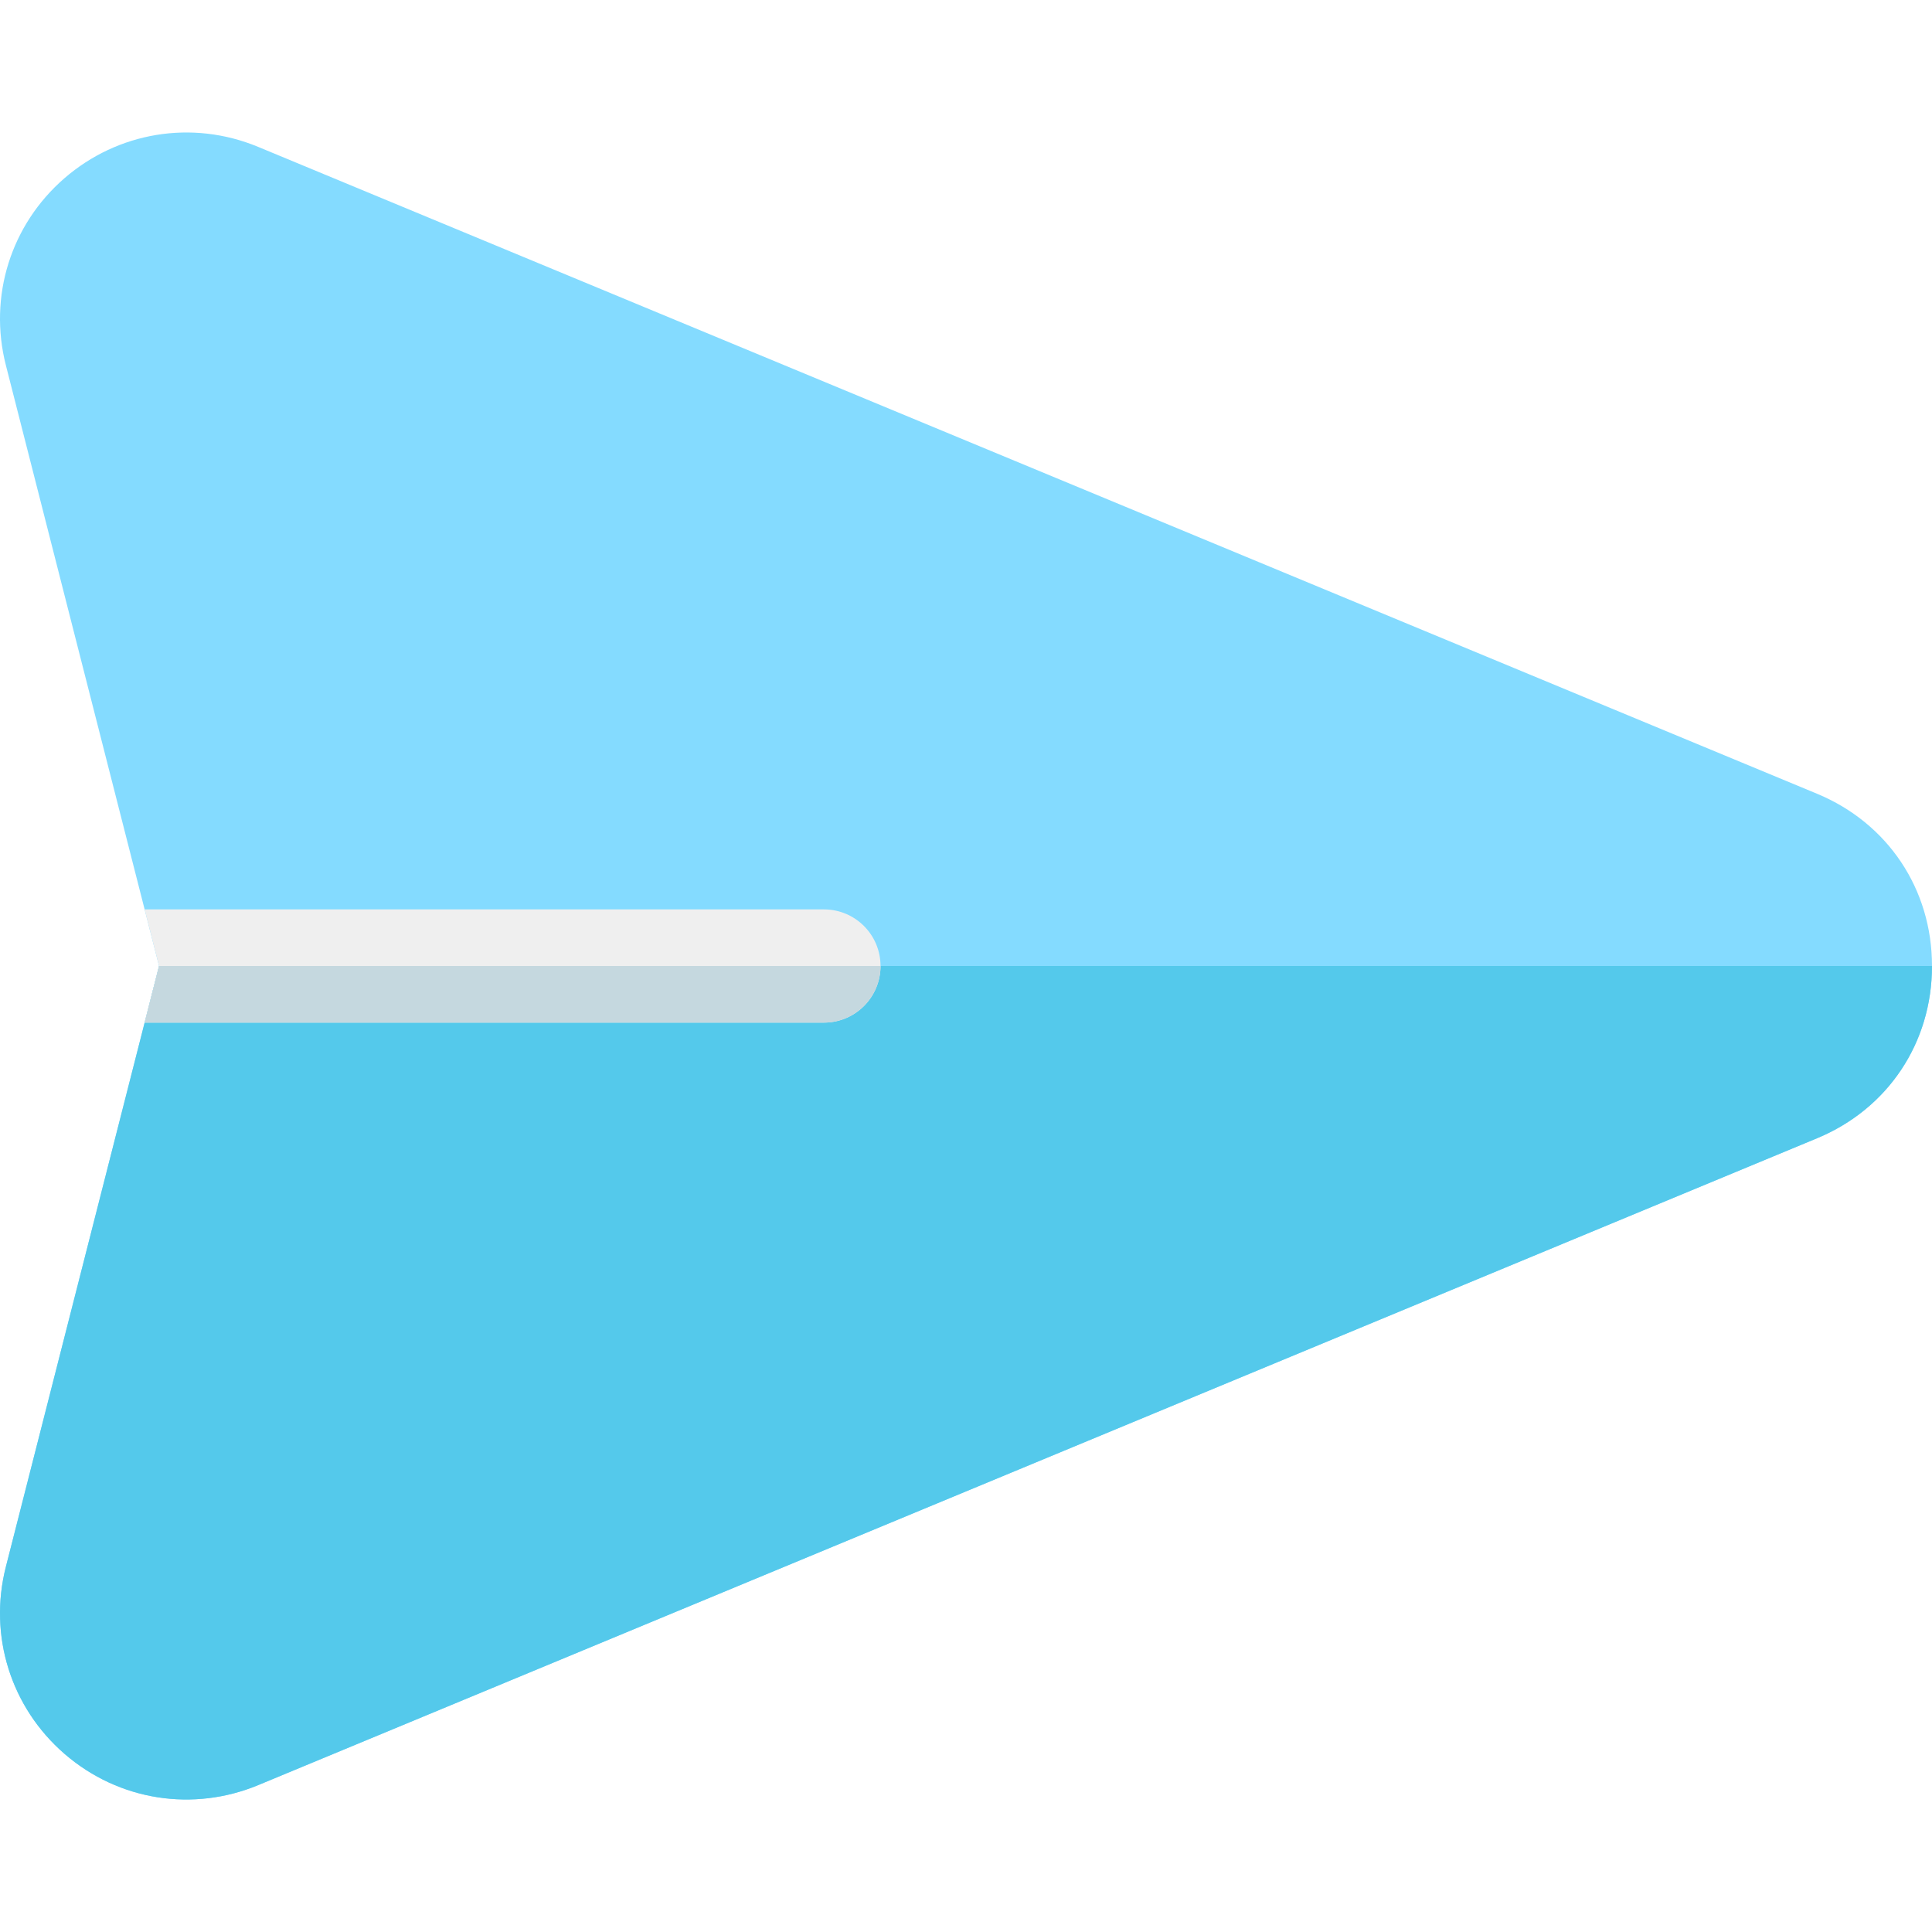
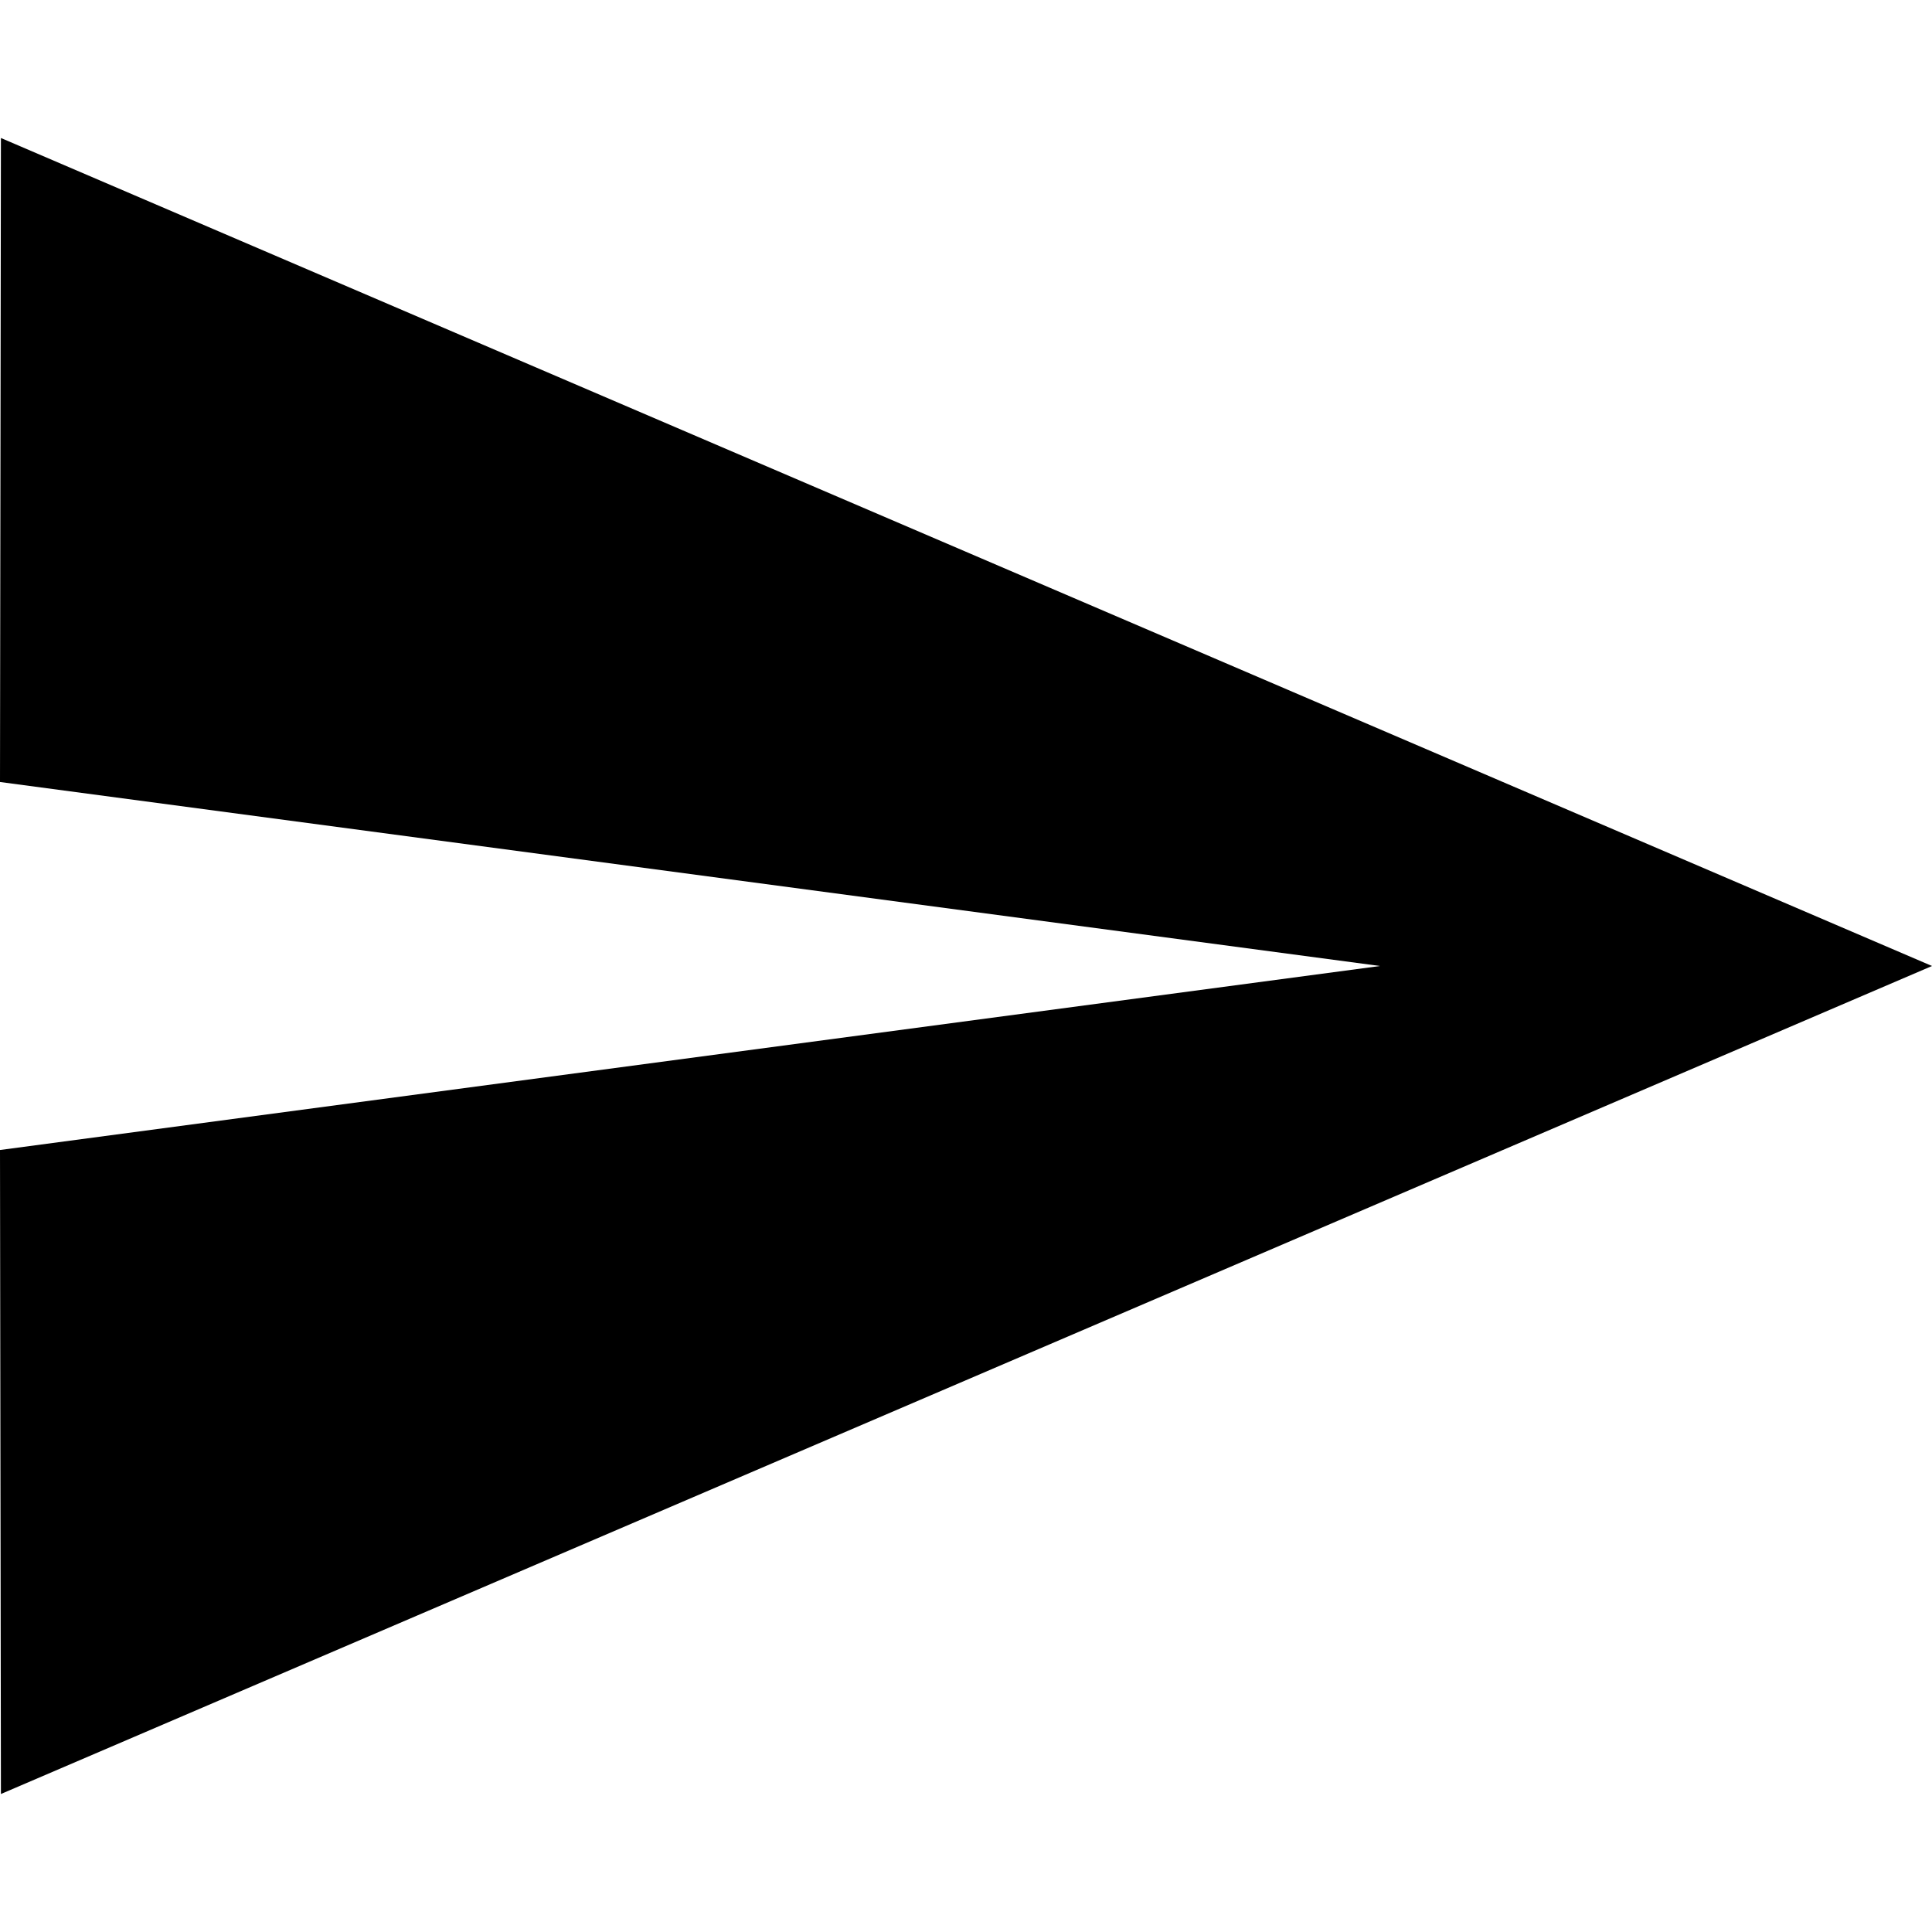
- <svg xmlns="http://www.w3.org/2000/svg" version="1.1" id="Capa_1" x="0px" y="0px" viewBox="0 0 512 512" style="enable-background:new 0 0 512 512;" xml:space="preserve">
-   <path style="fill:#84DBFF;" d="M512,256.001c0,20.361-11.68,37.862-30.491,45.662L68.412,473.08  c-17.036,7.068-36.766,4.295-51.312-8.29C2.859,452.46-3.101,433.449,1.559,415.198L38.33,271.002l3.82-15.001L38.33,241  L1.559,96.805c-4.66-18.251,1.3-37.262,15.541-49.592c14.084-12.185,33.727-15.586,51.312-8.29L481.509,210.34  C500.32,218.14,512,235.641,512,256.001z" />
-   <path style="fill:#54C9EB;" d="M38.331,271.002L1.559,415.198c-4.66,18.251,1.3,37.261,15.541,49.592  c14.546,12.586,34.276,15.359,51.312,8.29l413.097-171.417c18.811-7.8,30.491-25.301,30.491-45.662H42.151L38.331,271.002z" />
-   <path style="fill:#EFEFEF;" d="M233.349,256.001c0,8.28-6.71,15.001-15.001,15.001H38.331l3.82-15.001L38.331,241h180.017  C226.638,241.001,233.349,247.721,233.349,256.001z" />
-   <path style="fill:#C5D8DF;" d="M38.331,271.002h180.017c8.29,0,15.001-6.72,15.001-15.001H42.151L38.331,271.002z" />
+ <svg xmlns="http://www.w3.org/2000/svg" version="1.1" id="Capa_1" x="0px" y="0px" viewBox="0 0 448 448" style="enable-background:new 0 0 448 448;" xml:space="preserve">
+   <g>
+     <g>
+       <polygon points="0.213,32 0,181.333 320,224 0,266.667 0.213,416 448,224   " />
+     </g>
+   </g>
  <g>
</g>
  <g>
</g>
  <g>
</g>
  <g>
</g>
  <g>
</g>
  <g>
</g>
  <g>
</g>
  <g>
</g>
  <g>
</g>
  <g>
</g>
  <g>
</g>
  <g>
</g>
  <g>
</g>
  <g>
</g>
  <g>
</g>
</svg>
